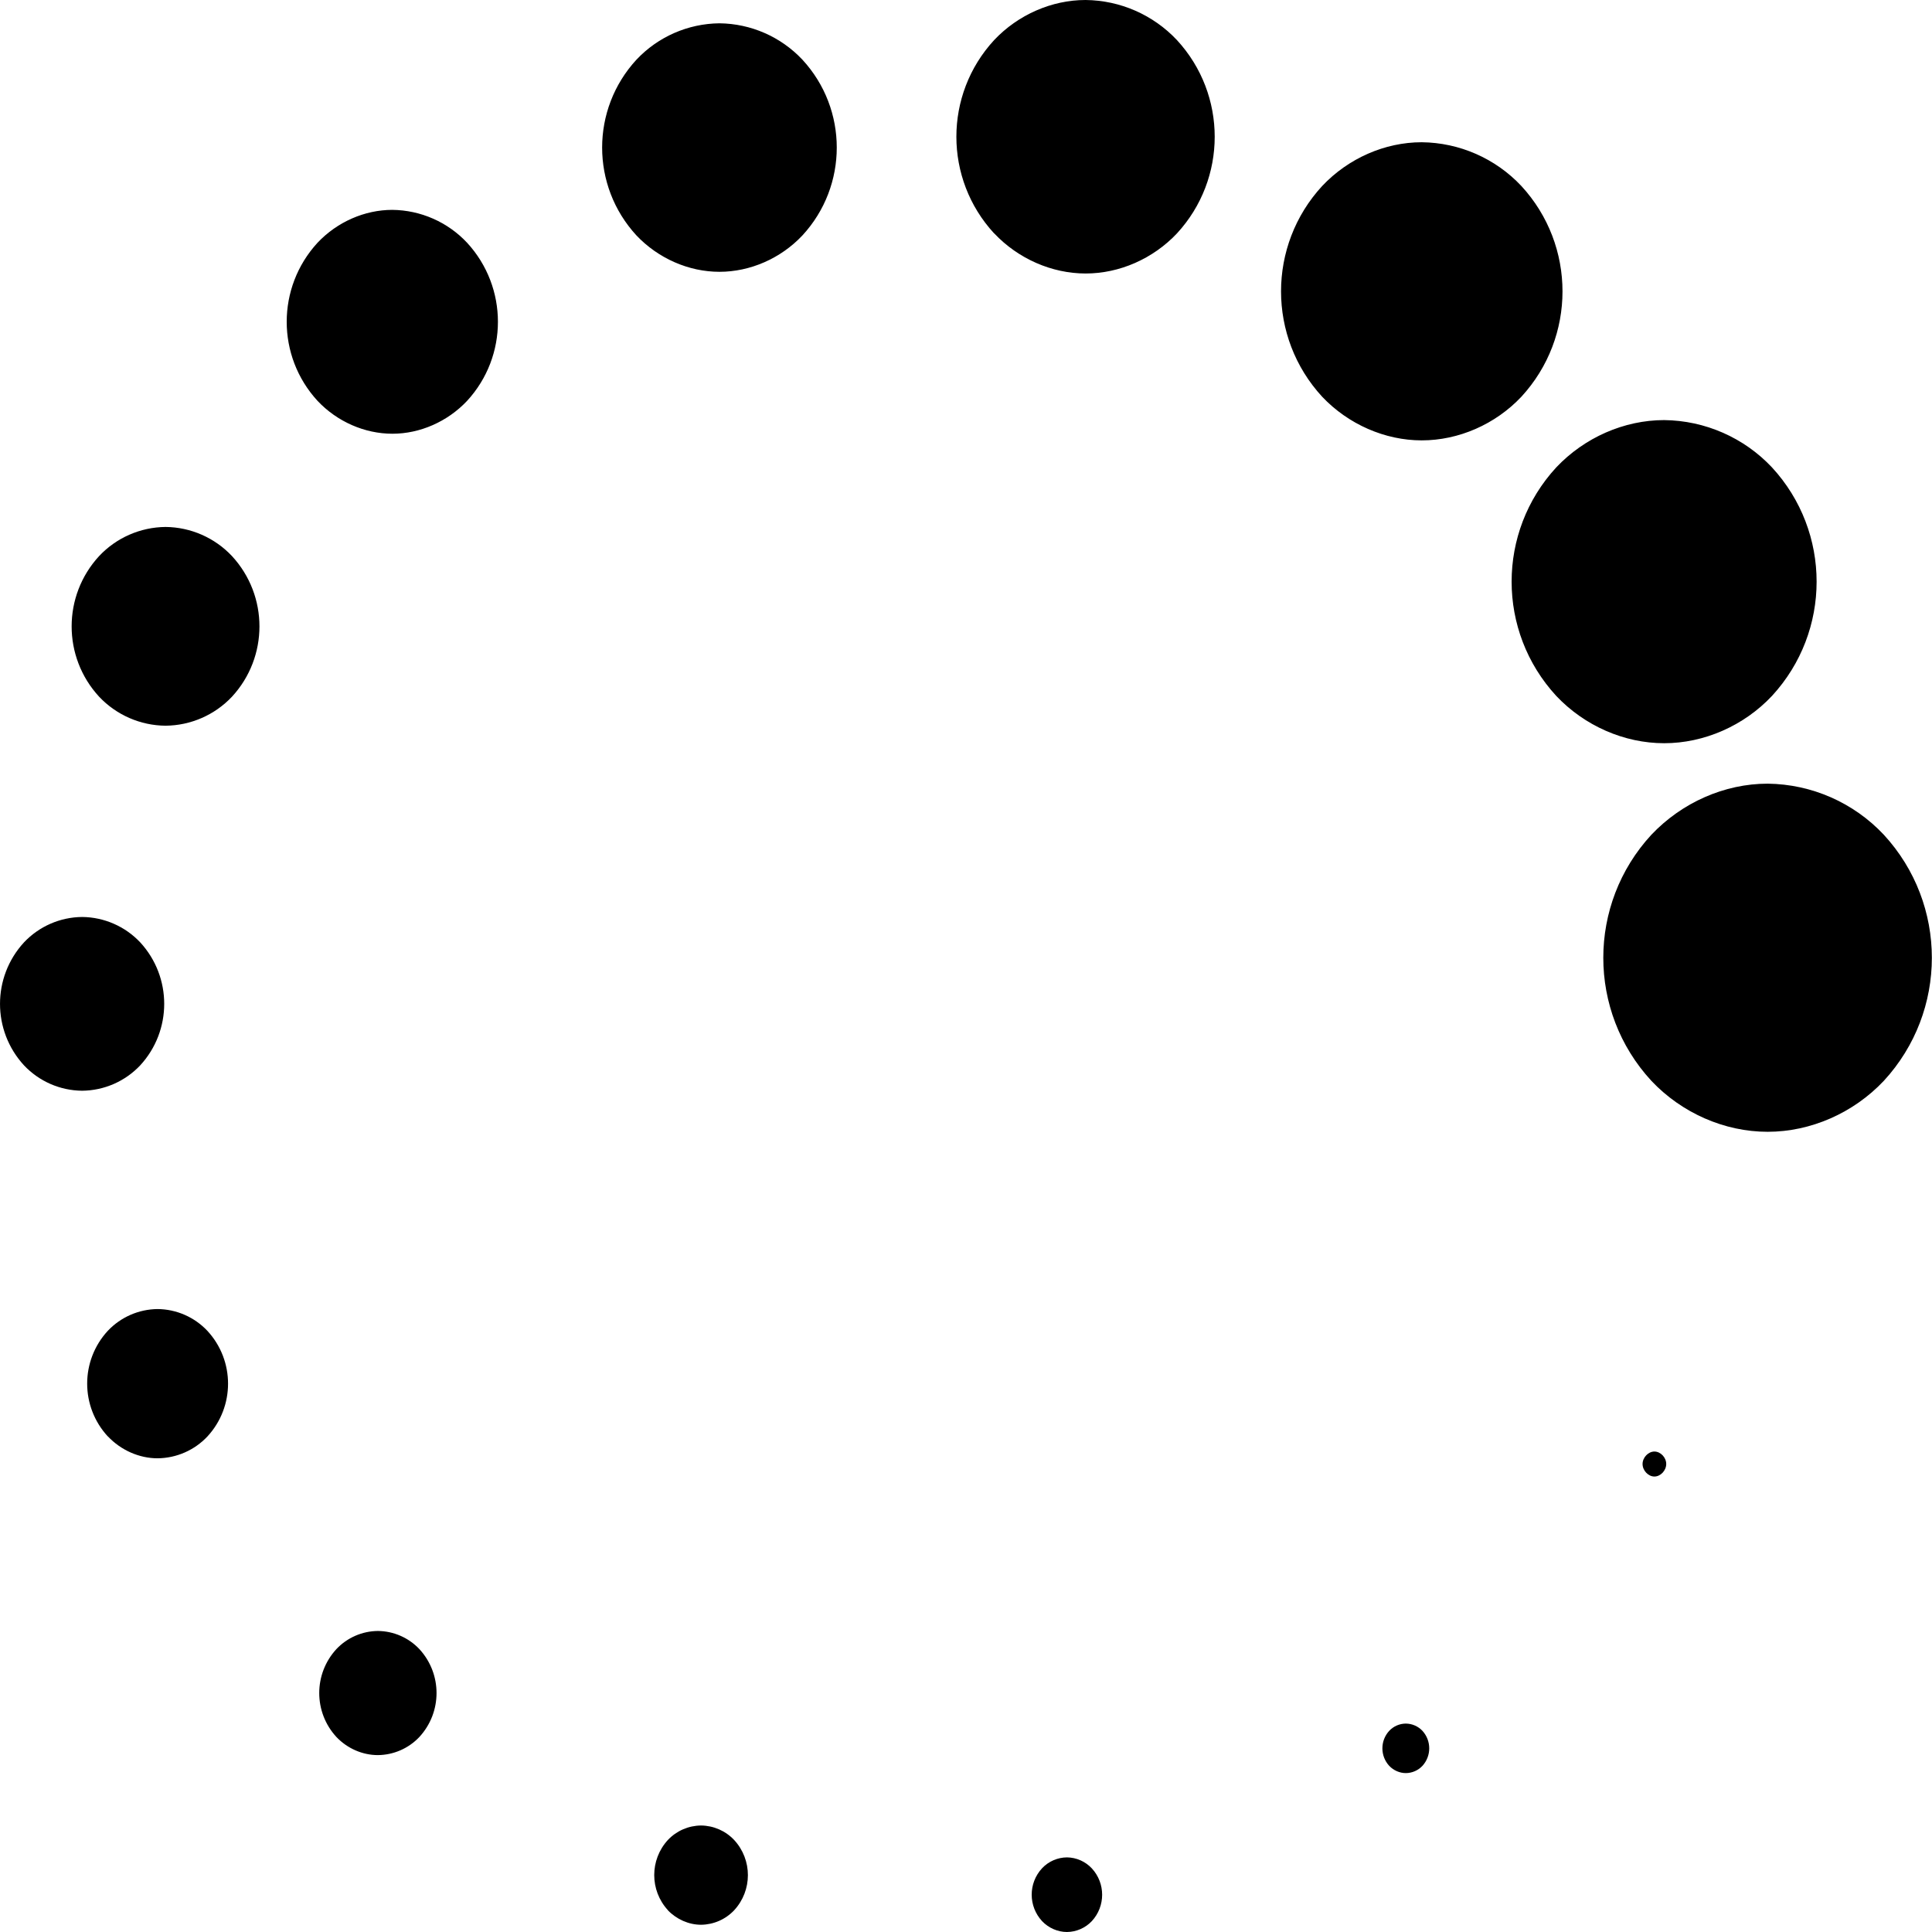
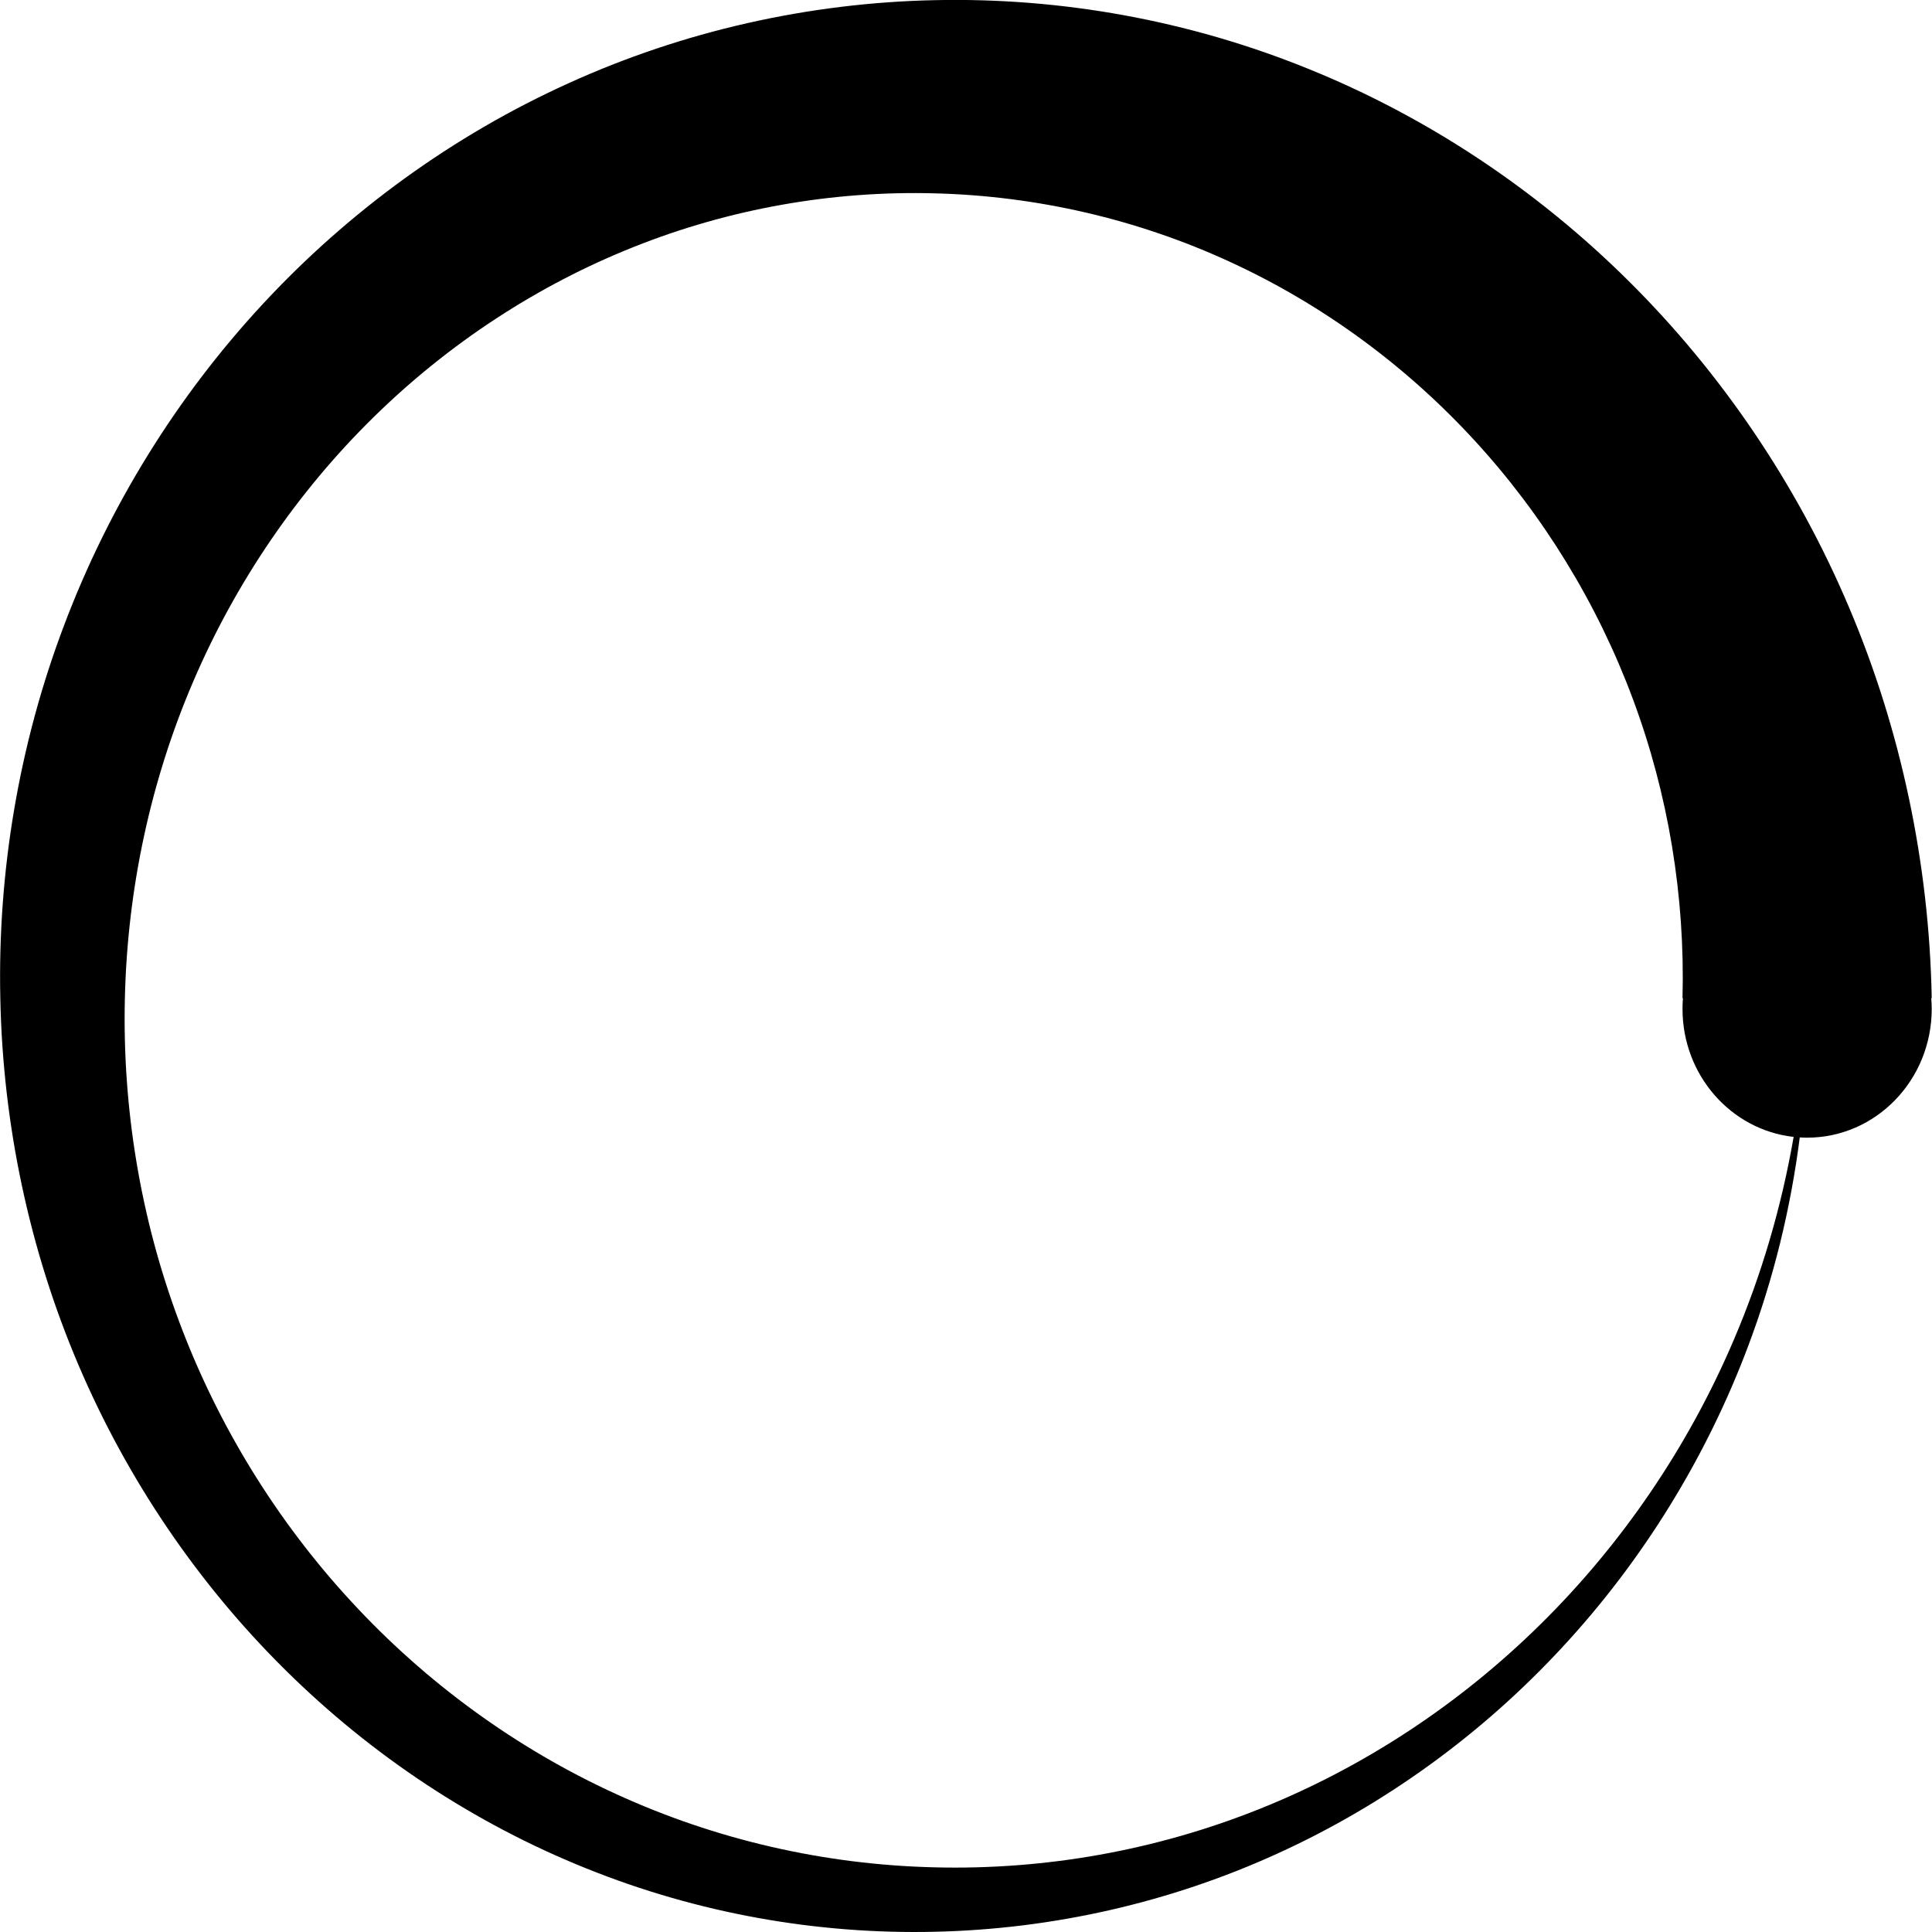
- <svg xmlns="http://www.w3.org/2000/svg" t="1723691386822" class="icon" viewBox="0 0 1024 1024" version="1.1" p-id="17140" width="16" height="16">
-   <path d="M876.864 782.592c3.264 0 6.272-3.2 6.272-6.656 0-3.456-3.008-6.592-6.272-6.592-3.264 0-6.272 3.2-6.272 6.592 0 3.456 3.008 6.656 6.272 6.656z m-140.544 153.344c2.304 2.432 5.568 3.84 8.768 3.84a12.16 12.16 0 0 0 8.832-3.84 13.76 13.76 0 0 0 0-18.56 12.224 12.224 0 0 0-8.832-3.84 12.16 12.16 0 0 0-8.768 3.84 13.696 13.696 0 0 0 0 18.56zM552.32 1018.24c3.456 3.648 8.32 5.76 13.184 5.76a18.368 18.368 0 0 0 13.184-5.76 20.608 20.608 0 0 0 0-27.968 18.368 18.368 0 0 0-13.184-5.824 18.368 18.368 0 0 0-13.184 5.76 20.608 20.608 0 0 0 0 28.032z m-198.336-5.76c4.608 4.8 11.072 7.68 17.6 7.68a24.448 24.448 0 0 0 17.536-7.68 27.456 27.456 0 0 0 0-37.248 24.448 24.448 0 0 0-17.536-7.68 24.448 24.448 0 0 0-17.6 7.68 27.52 27.52 0 0 0 0 37.184z m-175.68-91.84c5.76 6.08 13.824 9.6 21.952 9.6a30.592 30.592 0 0 0 22.016-9.6 34.368 34.368 0 0 0 0-46.592 30.592 30.592 0 0 0-22.016-9.6 30.592 30.592 0 0 0-21.952 9.6 34.368 34.368 0 0 0 0 46.592z m-121.152-159.36c6.912 7.36 16.64 11.648 26.368 11.648a36.736 36.736 0 0 0 26.432-11.584 41.28 41.28 0 0 0 0-55.936 36.736 36.736 0 0 0-26.432-11.584 36.8 36.8 0 0 0-26.368 11.52 41.28 41.28 0 0 0 0 56zM12.736 564.672a42.88 42.88 0 0 0 30.784 13.44 42.88 42.88 0 0 0 30.784-13.44 48.128 48.128 0 0 0 0-65.216 42.88 42.88 0 0 0-30.72-13.44 42.88 42.88 0 0 0-30.848 13.44 48.128 48.128 0 0 0 0 65.216z m39.808-195.392a48.96 48.96 0 0 0 35.2 15.36 48.96 48.96 0 0 0 35.2-15.36 54.976 54.976 0 0 0 0-74.56 48.96 48.96 0 0 0-35.2-15.424 48.96 48.96 0 0 0-35.2 15.424 54.976 54.976 0 0 0 0 74.56zM168.32 212.48c10.368 11.008 24.96 17.408 39.68 17.408 14.592 0 29.184-6.4 39.552-17.408a61.888 61.888 0 0 0 0-83.84 55.104 55.104 0 0 0-39.616-17.408c-14.656 0-29.248 6.4-39.616 17.408a61.888 61.888 0 0 0 0 83.84zM337.344 124.8c11.52 12.16 27.712 19.264 43.968 19.264 16.256 0 32.448-7.04 43.968-19.264a68.672 68.672 0 0 0 0-93.184 61.248 61.248 0 0 0-43.968-19.264 61.248 61.248 0 0 0-43.968 19.264 68.736 68.736 0 0 0 0 93.184z m189.632-1.088c12.672 13.44 30.528 21.248 48.448 21.248s35.712-7.808 48.384-21.248a75.584 75.584 0 0 0 0-102.464A67.392 67.392 0 0 0 575.36 0c-17.92 0-35.776 7.808-48.448 21.248a75.584 75.584 0 0 0 0 102.464z m173.824 86.592c13.824 14.592 33.28 23.104 52.736 23.104 19.584 0 39.04-8.512 52.8-23.104a82.432 82.432 0 0 0 0-111.744 73.472 73.472 0 0 0-52.8-23.168c-19.52 0-38.912 8.512-52.736 23.168a82.432 82.432 0 0 0 0 111.744z m124.032 158.528c14.976 15.872 36.032 25.088 57.216 25.088 21.12 0 42.24-9.216 57.152-25.088a89.344 89.344 0 0 0 0-121.088 79.616 79.616 0 0 0-57.152-25.088c-21.184 0-42.24 9.216-57.216 25.088a89.344 89.344 0 0 0 0 121.088z m50.432 204.032c16.128 17.088 38.784 27.008 61.632 27.008 22.784 0 45.44-9.92 61.568-27.008a96.256 96.256 0 0 0 0-130.432 85.76 85.76 0 0 0-61.568-27.072c-22.848 0-45.44 9.984-61.632 27.072a96.192 96.192 0 0 0 0 130.432z" fill="currentColor" p-id="17141" />
+ <svg xmlns="http://www.w3.org/2000/svg" t="1731484958573" class="icon" viewBox="0 0 1024 1024" version="1.1" p-id="21230" width="32" height="32">
+   <path d="M1023.85 529.032C1022.533 457.745 1007.545 386.641 979.907 321.641 952.343 256.606 912.349 197.675 863.252 148.98 814.192 100.249 755.993 61.717 693.004 36.31 630.052 10.793 562.348-1.381 495.484 0.082 428.62 1.471 362.012 16.496 301.144 44.206 240.203 71.807 185.001 111.874 139.377 161.044 93.753 210.178 57.708 268.45 33.945 331.475 10.073 394.464-1.296 462.132 0.166 529.032 1.482 595.969 15.593 662.504 41.549 723.372 67.469 784.24 105.013 839.405 151.076 884.956 197.101 930.58 251.645 966.552 310.613 990.242 369.543 1014.041 432.861 1025.337 495.484 1023.875 558.143 1022.485 620.291 1008.338 677.175 982.382 734.095 956.463 785.677 918.955 828.23 872.892 870.82 826.903 904.416 772.395 926.533 713.538 939.987 677.858 949.089 640.606 953.915 602.842 955.195 602.951 956.511 602.988 957.79 602.988 994.275 602.988 1023.85 572.426 1023.85 534.735 1023.85 532.834 1023.74 530.933 1023.594 529.032L1023.85 529.032 1023.85 529.032ZM918.893 710.284C894.692 767.022 859.597 818.421 816.568 860.828 773.54 903.308 722.652 936.758 667.706 958.729 612.76 980.773 553.903 991.192 495.484 989.73 437.065 988.377 379.304 975.107 326.442 950.833 273.543 926.668 225.616 891.683 186.098 848.764 146.542 805.919 115.359 755.177 94.96 700.487 74.451 645.797 64.8 587.195 66.189 529.032 67.542 470.869 79.935 413.437 102.564 360.868 125.12 308.298 157.766 260.663 197.759 221.364 237.717 182.065 284.986 151.137 335.91 130.884 386.835 110.558 441.306 101.017 495.484 102.479 549.662 103.868 603.036 116.261 651.877 138.781 700.754 161.227 745.025 193.69 781.51 233.428 818.067 273.166 846.765 320.143 865.519 370.665 884.346 421.224 893.156 475.256 891.767 529.032L891.987 529.032C891.84 530.933 891.767 532.798 891.767 534.735 891.767 569.94 917.54 598.894 950.661 602.586 944.227 639.728 933.589 675.957 918.893 710.284Z" p-id="21231" />
</svg>
